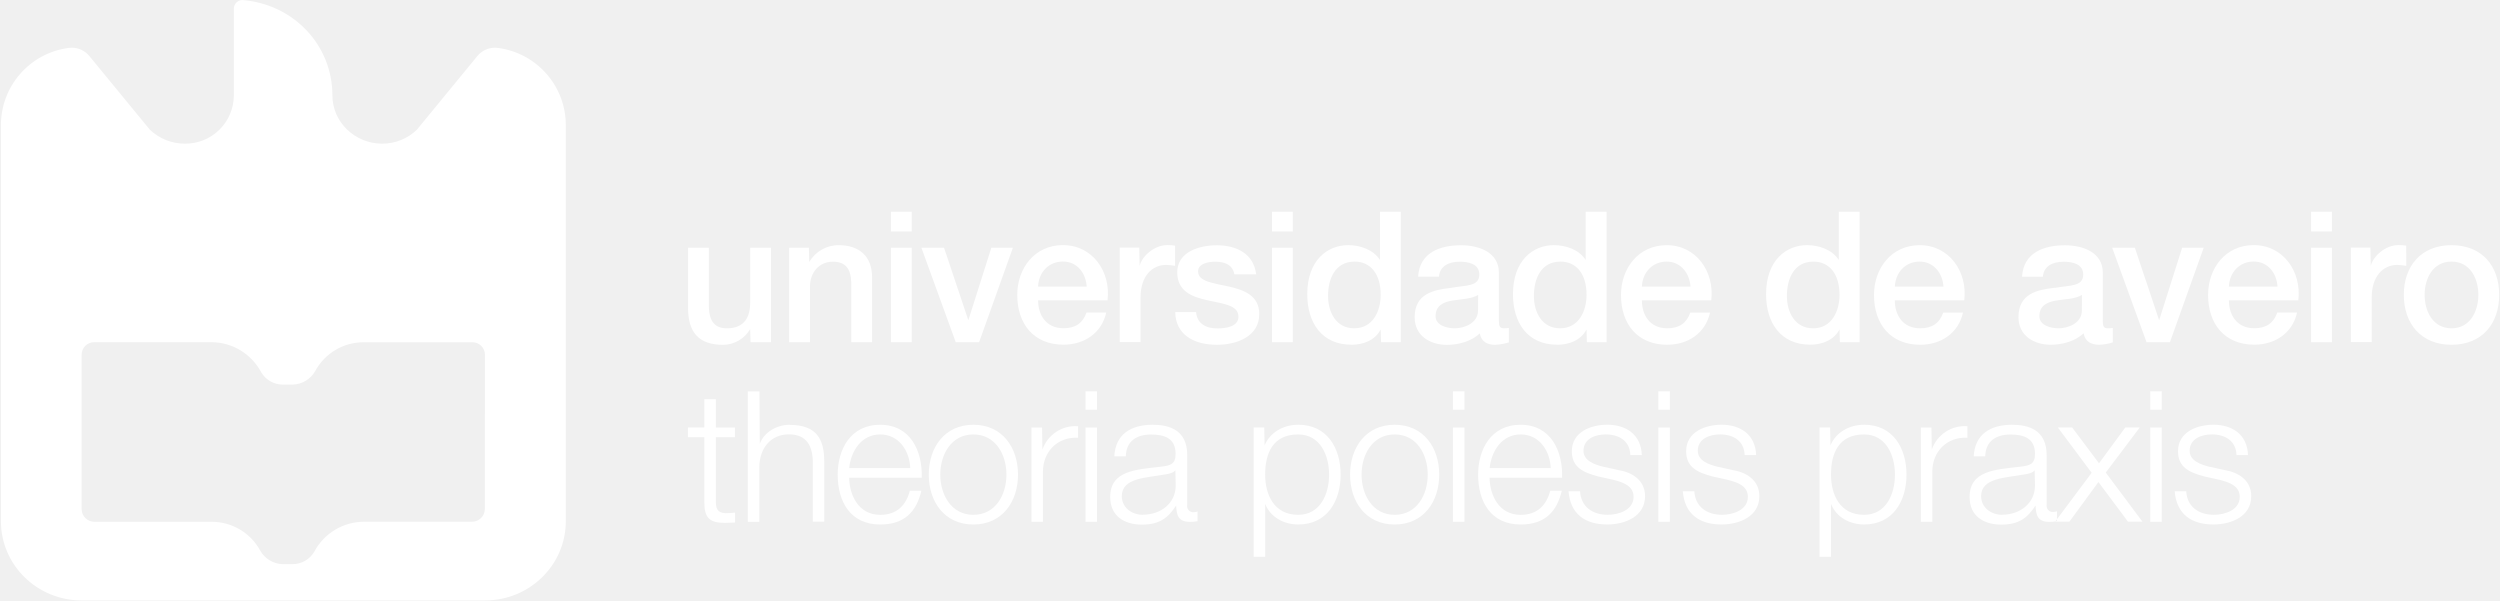
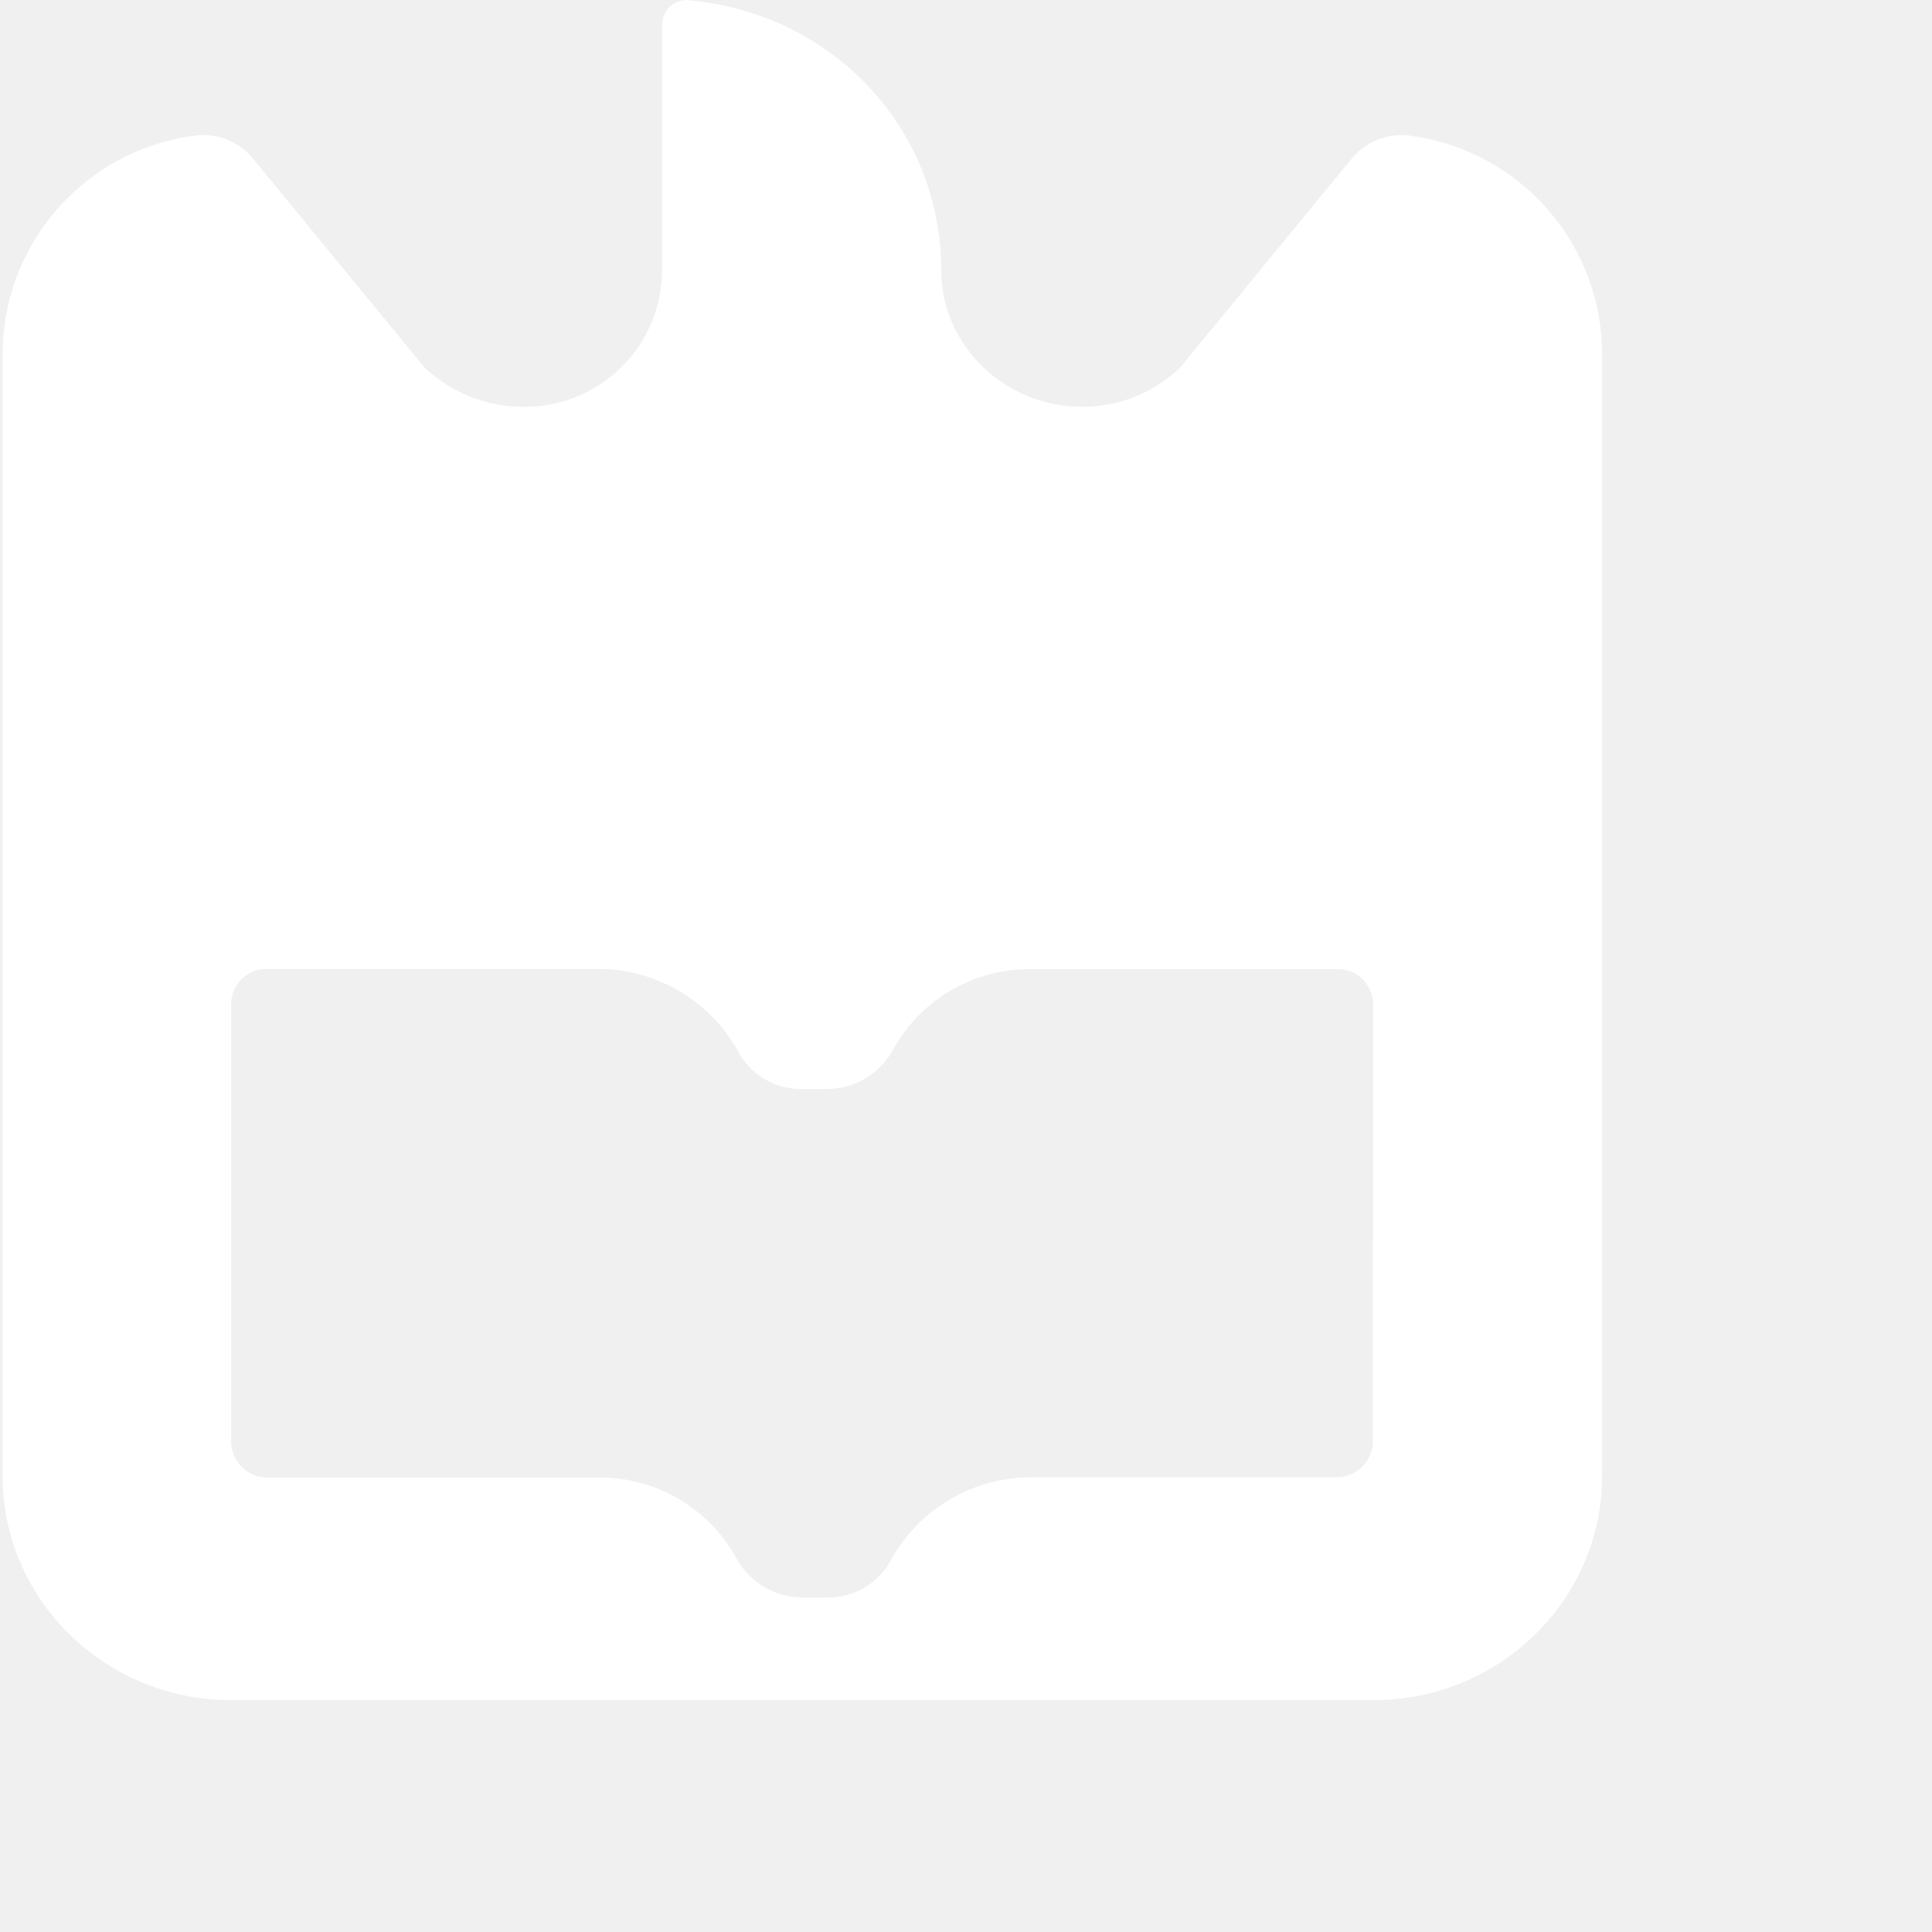
- <svg xmlns="http://www.w3.org/2000/svg" width="916px" height="220px" viewBox="0 0 916 220" version="1.1">
+ <svg xmlns="http://www.w3.org/2000/svg" width="200px" height="200px" viewBox="0 0 250 250" version="1.1">
  <defs />
  <g id="Page-1" stroke="none" stroke-width="1" fill="none" fill-rule="evenodd">
    <g id="logo" fill-rule="nonzero" fill="#FFFFFF">
      <path d="M177.65,186.58 C177.59,189.151 175.471,191.194 172.9,191.16 L133.32,191.16 C125.698,191.204 118.715,195.429 115.14,202.16 C113.474,204.993 110.427,206.726 107.14,206.71 L103.7,206.71 C100.216,206.653 97.024,204.749 95.32,201.71 C91.78,195.199 84.951,191.158 77.54,191.19 L34.66,191.19 C32.089,191.224 29.97,189.181 29.91,186.61 L29.91,130.11 C29.87,128.887 30.321,127.698 31.162,126.809 C32.004,125.921 33.166,125.406 34.39,125.38 L77.51,125.38 C85.133,125.419 92.118,129.645 95.69,136.38 C97.357,139.21 100.405,140.94 103.69,140.92 L107.13,140.92 C110.616,140.87 113.81,138.964 115.51,135.92 C119.051,129.411 125.88,125.371 133.29,125.4 L173.08,125.4 C174.3,125.389 175.473,125.868 176.337,126.728 C177.202,127.589 177.685,128.76 177.68,129.98 L177.65,186.58 Z M182.65,17.58 C182.223,17.517 181.792,17.484 181.36,17.48 C178.824,17.478 176.424,18.63 174.84,20.61 L152.73,47.54 C149.32,50.826 144.765,52.655 140.03,52.64 C130.03,52.64 121.79,44.72 121.79,34.95 C121.79,16.39 107.4,1.51 88.86,0.02 C88.019,0.009 87.208,0.337 86.61,0.929 C86.012,1.521 85.677,2.329 85.68,3.17 L85.68,25.79 L85.68,34.95 C85.664,39.675 83.765,44.199 80.403,47.519 C77.042,50.84 72.495,52.683 67.77,52.64 C62.99,52.656 58.388,50.83 54.92,47.54 L32.8,20.61 C31.218,18.627 28.817,17.475 26.28,17.48 C25.852,17.484 25.424,17.518 25,17.58 C10.731,19.537 0.156,31.819 0.34,46.22 L0.34,191 C0.34,207 13.59,220 29.92,220 L177.72,220 C194.06,220 207.31,207 207.31,191 L207.31,46.23 C207.49,31.83 196.917,19.551 182.65,17.59 L182.65,17.58 Z" id="Shape" />
-       <path d="M262.29,146.26 L258.07,146.26 L258.07,156.63 L252.07,156.63 L252.07,160.18 L258.07,160.18 L258.07,183.81 C258,189.7 259.94,191.58 265.57,191.58 C266.84,191.58 268.04,191.45 269.32,191.45 L269.32,187.83 C268.118,187.963 266.909,188.03 265.7,188.03 C262.7,187.83 262.29,186.22 262.29,183.48 L262.29,160.19 L269.29,160.19 L269.29,156.64 L262.29,156.64 L262.29,146.26 Z" id="Shape" />
-       <path d="M275,125.37 L282.5,125.37 L282.5,90.76 L274.87,90.76 L274.87,110.85 C274.87,116.21 272.73,120.29 266.36,120.29 C262.22,120.29 259.73,118.09 259.73,111.99 L259.73,90.76 L252.1,90.76 L252.1,112.76 C252.1,121.76 255.98,126.35 265.02,126.35 C269.081,126.28 272.811,124.096 274.86,120.59 L275,125.37 Z" id="Shape" />
-       <path d="M707.81,164.74 L707.68,156.64 L703.8,156.64 L703.8,191.18 L708,191.18 L708,172.77 C708,165.61 713.22,159.99 720.86,160.39 L720.86,156.17 C715.066,155.722 709.701,159.245 707.81,164.74" id="Shape" />
-       <path d="M289.39,155.63 C284.51,155.63 279.88,158.44 278.39,162.63 L278.26,143.42 L274,143.42 L274,191.21 L278.21,191.21 L278.21,171 C278.34,164.24 282.36,159.15 289.05,159.15 C295.74,159.15 297.82,163.64 297.82,169.59 L297.82,191.14 L302,191.14 L302,169 C302,160.77 299.06,155.68 289.35,155.68" id="Shape" />
-       <rect id="Rectangle-path" x="326.43" y="90.77" width="7.63" height="34.61" />
-       <path d="M816.67,105 C816.87,99.85 820.48,95.83 825.77,95.83 C831.06,95.83 834.21,100.18 834.47,105 L816.67,105 Z M825.77,89.8 C815.47,89.8 809.04,98.24 809.04,108.08 C809.04,118.72 815.13,126.29 825.98,126.29 C833.54,126.29 839.98,122.07 841.64,114.51 L834.4,114.51 C833.06,118.33 830.4,120.27 825.97,120.27 C819.61,120.27 816.67,115.45 816.67,110.03 L842.1,110.03 C843.37,99.65 836.67,89.81 825.76,89.81 L825.77,89.8 Z" id="Shape" />
-       <path d="M311.9,103.62 L311.9,125.38 L319.53,125.38 L319.53,101.61 C319.53,93.84 314.77,89.83 307.28,89.83 C302.845,89.813 298.738,92.165 296.51,96 L296.38,90.78 L289.15,90.78 L289.15,125.39 L296.78,125.39 L296.78,105 C296.78,99.91 300.06,95.89 305.15,95.89 C309.63,95.89 311.78,98.24 311.91,103.66" id="Shape" />
-       <path d="M356.64,188.63 C348.54,188.63 344.52,181.27 344.52,173.91 C344.52,166.55 348.52,159.18 356.64,159.18 C364.76,159.18 368.76,166.54 368.76,173.91 C368.76,181.28 364.76,188.63 356.64,188.63 M356.64,155.63 C346.06,155.63 340.3,164 340.3,173.91 C340.3,183.82 346.06,192.18 356.64,192.18 C367.22,192.18 373,183.81 373,173.91 C373,164.01 367.25,155.63 356.67,155.63" id="Shape" />
-       <rect id="Rectangle-path" x="846.78" y="90.77" width="7.63" height="34.61" />
-       <path d="M381.94,164.74 L381.81,156.64 L377.93,156.64 L377.93,191.18 L382.14,191.18 L382.14,172.77 C382.14,165.61 387.36,159.99 395,160.39 L395,156.17 C389.206,155.722 383.841,159.245 381.95,164.74" id="Shape" />
-       <path d="M322.51,159.18 C329.34,159.18 333.29,165.18 333.51,171.5 L311.14,171.5 C311.81,165.21 315.62,159.18 322.52,159.18 M322.52,155.63 C311.52,155.63 306.93,164.8 306.93,173.91 C306.93,183.75 311.55,192.18 322.52,192.18 C331.22,192.18 335.78,187.63 337.59,179.8 L333.37,179.8 C332.03,185.02 328.68,188.64 322.52,188.64 C314.42,188.64 311.21,181.21 311.14,175.05 L337.72,175.05 C338.05,165.34 333.63,155.64 322.52,155.64" id="Shape" />
-       <path d="M610.69,95.85 C615.84,95.85 619.13,100.2 619.39,105.02 L601.59,105.02 C601.79,99.86 605.4,95.85 610.69,95.85 M610.89,126.31 C618.45,126.31 624.89,122.09 626.55,114.53 L619.32,114.53 C617.98,118.35 615.32,120.29 610.89,120.29 C604.53,120.29 601.59,115.47 601.59,110.05 L627,110.05 C628.27,99.67 621.57,89.83 610.66,89.83 C600.36,89.83 593.93,98.27 593.93,108.11 C593.93,118.75 600.02,126.32 610.87,126.32" id="Shape" />
-       <path d="M881.64,90 C880.687,89.854 879.724,89.787 878.76,89.8 C874.07,89.8 869.53,93.8 868.65,97.43 L868.52,90.73 L861.36,90.73 L861.36,125.34 L869,125.34 L869,108.91 C869,101.27 873.15,97.06 878.37,97.06 C879.469,97.107 880.565,97.22 881.65,97.4 L881.64,90 Z" id="Shape" />
-       <path d="M571.74,95.85 C577.63,95.85 581.31,100.4 581.31,108.04 C581.31,114.04 578.43,120.29 571.6,120.29 C564.97,120.29 562.02,114.4 562.02,108.44 C562.02,102.22 564.56,95.86 571.73,95.86 M570.59,126.32 C574.94,126.32 579.29,124.64 581.3,120.7 L581.43,125.38 L588.66,125.38 L588.66,77.58 L581,77.58 L581,95.25 C578.52,91.43 573.71,89.82 569.35,89.82 C561.79,89.82 554.35,95.31 554.35,107.82 C554.35,118.2 559.64,126.3 570.55,126.3" id="Shape" />
-       <path d="M762.8,113.73 C762.8,118.54 757.58,120.29 754.23,120.29 C751.55,120.29 747.23,119.29 747.23,115.87 C747.23,111.87 750.23,110.65 753.46,110.11 C756.69,109.57 760.46,109.57 762.83,108.04 L762.8,113.73 Z M752.89,105.43 C746.46,106.16 739.57,107.57 739.57,116.21 C739.57,122.97 745.19,126.32 751.42,126.32 C755.51,126.32 760.42,125.04 763.42,122.1 C764.03,125.25 766.23,126.32 769.31,126.32 C770.947,126.237 772.567,125.945 774.13,125.45 L774.13,120.16 C773.512,120.259 772.886,120.302 772.26,120.29 C770.86,120.29 770.46,119.56 770.46,117.68 L770.46,99.87 C770.46,92.58 763.36,89.87 756.6,89.87 C748.97,89.87 741.4,92.48 740.87,101.39 L748.5,101.39 C748.84,97.64 751.85,95.9 756.13,95.9 C759.21,95.9 763.29,96.64 763.29,100.59 C763.29,105.07 758.41,104.47 752.92,105.48 L752.89,105.43 Z" id="Shape" />
-       <path d="M898.23,120.29 C891.41,120.29 888.39,114.06 888.39,108.04 C888.39,102.02 891.39,95.85 898.23,95.85 C905.07,95.85 908.07,102.07 908.07,108.04 C908.07,114.01 905.07,120.29 898.23,120.29 M898.23,89.83 C887.12,89.83 880.76,97.46 880.76,108.04 C880.76,118.62 887.12,126.32 898.23,126.32 C909.34,126.32 915.7,118.69 915.7,108.04 C915.7,97.39 909.34,89.83 898.23,89.83" id="Shape" />
-       <rect id="Rectangle-path" x="326.43" y="77.58" width="7.63" height="7.23" />
-       <path d="M417.9,108.91 C417.9,101.27 422.05,97.06 427.27,97.06 C428.369,97.107 429.465,97.22 430.55,97.4 L430.55,90 C429.597,89.855 428.634,89.788 427.67,89.8 C422.98,89.8 418.43,93.8 417.56,97.43 L417.43,90.73 L410.26,90.73 L410.26,125.34 L417.89,125.34 L417.9,108.91 Z" id="Shape" />
-       <path d="M496.31,95.85 C502.2,95.85 505.88,100.4 505.88,108.04 C505.88,114.04 503,120.29 496.17,120.29 C489.54,120.29 486.6,114.4 486.6,108.44 C486.6,102.22 489.14,95.86 496.31,95.86 M495.18,126.32 C499.53,126.32 503.88,124.64 505.89,120.7 L506.02,125.38 L513.25,125.38 L513.25,77.58 L505.62,77.58 L505.62,95.25 C503.15,91.43 498.33,89.82 493.98,89.82 C486.42,89.82 478.98,95.31 478.98,107.82 C478.98,118.2 484.27,126.3 495.18,126.3" id="Shape" />
-       <polygon id="Shape" points="358.75 125.37 371.13 90.76 363.23 90.76 354.8 117.34 345.89 90.76 337.6 90.76 350.18 125.37" />
-       <rect id="Rectangle-path" x="466.06" y="77.58" width="7.63" height="7.23" />
-       <rect id="Rectangle-path" x="466.06" y="90.77" width="7.63" height="34.61" />
-       <rect id="Rectangle-path" x="846.78" y="77.57" width="7.63" height="7.23" />
-       <path d="M557.18,159.18 C564,159.18 567.96,165.18 568.18,171.5 L545.8,171.5 C546.47,165.21 550.29,159.18 557.18,159.18 M557.18,155.63 C546.18,155.63 541.58,164.8 541.58,173.91 C541.58,183.75 546.2,192.18 557.18,192.18 C565.88,192.18 570.43,187.63 572.24,179.8 L568,179.8 C566.66,185.02 563.32,188.64 557.16,188.64 C549.06,188.64 545.85,181.21 545.78,175.05 L572.35,175.05 C572.69,165.34 568.27,155.64 557.16,155.64" id="Shape" />
-       <rect id="Rectangle-path" x="607.62" y="143.38" width="4.22" height="6.75" />
-       <rect id="Rectangle-path" x="607.62" y="156.64" width="4.22" height="34.54" />
-       <rect id="Rectangle-path" x="532.36" y="156.64" width="4.22" height="34.54" />
-       <polygon id="Shape" points="784 156.63 778.71 156.63 769.07 169.75 759.23 156.63 754 156.63 766.38 173.23 753.68 190.23 753.68 190.88 753.13 190.97 753 191.15 758.22 191.15 768.86 176.62 779.7 191.15 785 191.15 771.55 173.15" />
-       <rect id="Rectangle-path" x="532.36" y="143.38" width="4.22" height="6.75" />
-       <rect id="Rectangle-path" x="397.73" y="156.64" width="4.22" height="34.54" />
-       <path d="M683,188.63 C674,188.63 670.88,181.07 670.88,173.91 C670.88,166.08 673.69,159.18 683,159.18 C691,159.18 694.31,166.74 694.31,173.91 C694.31,181.08 691.03,188.63 683,188.63 M683,155.63 C677.44,155.63 672.63,158.51 670.68,163.19 L670.55,156.63 L666.67,156.63 L666.67,204 L670.89,204 L670.89,184.61 C672.83,189.61 677.89,192.17 683.01,192.17 C693.52,192.17 698.54,183.67 698.54,173.9 C698.54,164.13 693.54,155.62 683.01,155.62" id="Shape" />
-       <path d="M703.38,95.85 C708.54,95.85 711.82,100.2 712.08,105.02 L694.28,105.02 C694.48,99.87 698.09,95.85 703.38,95.85 M719.25,114.53 L712,114.53 C710.66,118.35 708,120.29 703.56,120.29 C697.2,120.29 694.26,115.47 694.26,110.05 L719.7,110.05 C720.98,99.67 714.27,89.83 703.36,89.83 C693.06,89.83 686.63,98.27 686.63,108.11 C686.63,118.75 692.72,126.32 703.57,126.32 C711.13,126.32 717.57,122.1 719.24,114.54" id="Shape" />
-       <path d="M664.29,120.29 C657.66,120.29 654.72,114.4 654.72,108.44 C654.72,102.22 657.26,95.86 664.43,95.86 C670.32,95.86 674,100.41 674,108.05 C674,114.05 671.12,120.3 664.29,120.3 M674,120.7 L674.13,125.39 L681.36,125.39 L681.36,77.58 L673.73,77.58 L673.73,95.25 C671.26,91.43 666.44,89.82 662.09,89.82 C654.52,89.82 647.09,95.31 647.09,107.82 C647.09,118.19 652.38,126.29 663.29,126.29 C667.65,126.29 671.99,124.61 674,120.67" id="Shape" />
-       <path d="M634.86,172.23 L629.23,171 C626.35,170.26 622.07,168.92 622.07,165.17 C622.07,160.69 626.49,159.17 630.24,159.17 C635.06,159.17 639.07,161.52 639.24,166.73 L643.45,166.73 C643.18,159.23 637.69,155.62 630.8,155.62 C624.71,155.62 617.8,158.3 617.8,165.33 C617.8,171.22 621.95,173.1 627.44,174.57 L632.86,175.77 C636.67,176.71 640.42,178.05 640.42,182.06 C640.42,186.88 634.93,188.62 630.98,188.62 C625.36,188.62 621.14,185.67 620.8,179.99 L616.58,179.99 C617.25,188.42 622.74,192.17 630.77,192.17 C637.2,192.17 644.63,189.29 644.63,181.8 C644.63,175.8 639.63,172.97 634.79,172.23" id="Shape" />
-       <path d="M733.58,188.63 C729.63,188.63 725.88,186.02 725.88,181.8 C725.88,175.04 734.78,175.11 741.94,173.8 C743.07,173.6 744.94,173.26 745.49,172.26 L745.62,177.74 C745.69,184.51 740,188.59 733.62,188.59 L733.58,188.63 Z M753.7,187.31 C753.273,187.479 752.819,187.571 752.36,187.58 C751.671,187.658 750.985,187.413 750.502,186.916 C750.019,186.419 749.793,185.726 749.89,185.04 L749.89,166.74 C749.89,157.51 743.26,155.63 737.17,155.63 C729.28,155.63 723.58,159.11 723.17,167.21 L727.39,167.21 C727.52,161.59 731.39,159.21 736.62,159.21 C741.62,159.21 745.62,160.61 745.62,166.31 C745.62,170.12 743.68,170.6 740.2,171 C731.1,172.07 721.66,172.4 721.66,182.11 C721.66,189.11 726.88,192.22 733.24,192.22 C739.87,192.22 742.88,189.68 745.83,185.22 C745.96,188.84 746.63,191.22 750.91,191.22 C751.647,191.227 752.384,191.166 753.11,191.04 L753.66,190.31 L753.7,187.31 Z" id="Shape" />
-       <path d="M593,172.23 L587.35,171 C584.47,170.26 580.19,168.92 580.19,165.17 C580.19,160.69 584.6,159.17 588.35,159.17 C593.17,159.17 597.19,161.52 597.35,166.73 L601.56,166.73 C601.29,159.23 595.81,155.62 588.92,155.62 C582.82,155.62 575.92,158.3 575.92,165.33 C575.92,171.22 580.07,173.1 585.56,174.57 L590.98,175.77 C594.79,176.71 598.54,178.05 598.54,182.06 C598.54,186.88 593.05,188.62 589.1,188.62 C583.48,188.62 579.26,185.67 578.93,179.99 L574.71,179.99 C575.38,188.42 580.87,192.17 588.9,192.17 C595.32,192.17 602.75,189.29 602.75,181.8 C602.75,175.8 597.75,172.97 592.91,172.23" id="Shape" />
-       <path d="M815.08,172.23 L809.45,171 C806.57,170.26 802.29,168.92 802.29,165.17 C802.29,160.69 806.7,159.17 810.45,159.17 C815.27,159.17 819.29,161.52 819.45,166.73 L823.67,166.73 C823.4,159.23 817.91,155.62 811.02,155.62 C804.93,155.62 798.02,158.3 798.02,165.33 C798.02,171.22 802.17,173.1 807.66,174.57 L813.08,175.77 C816.89,176.71 820.64,178.05 820.64,182.06 C820.64,186.88 815.16,188.62 811.2,188.62 C805.58,188.62 801.36,185.67 801.03,179.99 L796.81,179.99 C797.48,188.42 802.96,192.17 811,192.17 C817.43,192.17 824.86,189.29 824.86,181.8 C824.86,175.8 819.86,172.97 815.02,172.23" id="Shape" />
-       <path d="M418.73,188.63 C414.73,188.63 411.03,186.02 411.03,181.8 C411.03,175.04 419.93,175.11 427.1,173.8 C428.24,173.6 430.1,173.26 430.65,172.26 L430.78,177.74 C430.85,184.51 425.16,188.59 418.78,188.59 M435,185.08 L435,166.74 C435,157.51 428.37,155.63 422.28,155.63 C414.38,155.63 408.69,159.11 408.28,167.21 L412.5,167.21 C412.63,161.59 416.5,159.21 421.74,159.21 C426.74,159.21 430.74,160.61 430.74,166.31 C430.74,170.12 428.8,170.6 425.32,171 C416.21,172.07 406.78,172.4 406.78,182.11 C406.78,189.11 412,192.22 418.36,192.22 C424.99,192.22 428,189.68 430.95,185.22 C431.08,188.84 431.75,191.22 436.03,191.22 C436.954,191.238 437.877,191.148 438.78,190.95 L438.78,187.4 C438.353,187.569 437.899,187.661 437.44,187.67 C436.751,187.748 436.065,187.503 435.582,187.006 C435.099,186.509 434.873,185.816 434.97,185.13" id="Shape" />
-       <path d="M450.22,105 C444.6,103.72 438.97,103.19 438.97,99.44 C438.97,96.44 443.06,95.89 445.26,95.89 C448.61,95.89 451.62,96.89 452.26,100.51 L460.26,100.51 C459.32,92.81 452.9,89.87 445.8,89.87 C439.51,89.87 431.34,92.22 431.34,99.78 C431.34,106.78 436.83,108.78 442.45,110.03 C448.07,111.28 453.56,111.76 453.76,115.78 C453.96,119.8 448.95,120.33 446.06,120.33 C441.98,120.33 438.63,118.72 438.23,114.33 L430.6,114.33 C430.73,122.49 437.23,126.33 445.93,126.33 C453.09,126.33 461.39,123.33 461.39,115.08 C461.39,108.25 455.77,106.25 450.21,104.97" id="Shape" />
-       <path d="M541.55,113.73 C541.55,118.54 536.33,120.29 532.99,120.29 C530.31,120.29 525.99,119.29 525.99,115.87 C525.99,111.87 528.99,110.65 532.22,110.11 C535.45,109.57 539.22,109.57 541.59,108.04 L541.55,113.73 Z M548.05,126.31 C549.684,126.227 551.301,125.935 552.86,125.44 L552.86,120.15 C552.242,120.249 551.616,120.292 550.99,120.28 C549.59,120.28 549.19,119.55 549.19,117.67 L549.19,99.86 C549.19,92.57 542.09,89.86 535.33,89.86 C527.7,89.86 520.13,92.47 519.6,101.38 L527.23,101.38 C527.56,97.63 530.58,95.89 534.86,95.89 C537.94,95.89 542.02,96.63 542.02,100.58 C542.02,105.06 537.14,104.46 531.65,105.47 C525.22,106.2 518.33,107.61 518.33,116.25 C518.33,123.01 523.95,126.36 530.18,126.36 C534.26,126.36 539.18,125.08 542.18,122.14 C542.78,125.29 544.99,126.36 548.07,126.36 L548.05,126.31 Z" id="Shape" />
-       <path d="M380.35,105 C380.55,99.85 384.16,95.83 389.46,95.83 C394.76,95.83 397.89,100.18 398.16,105 L380.35,105 Z M389.46,89.8 C379.15,89.8 372.72,98.24 372.72,108.08 C372.72,118.72 378.81,126.29 389.66,126.29 C397.23,126.29 403.66,122.07 405.33,114.51 L398.1,114.51 C396.76,118.33 394.1,120.27 389.66,120.27 C383.3,120.27 380.36,115.45 380.36,110.03 L405.8,110.03 C407.08,99.65 400.38,89.81 389.47,89.81 L389.46,89.8 Z" id="Shape" />
-       <rect id="Rectangle-path" x="397.73" y="143.38" width="4.22" height="6.75" />
-       <path d="M511,188.63 C502.9,188.63 498.88,181.27 498.88,173.91 C498.88,166.55 502.88,159.18 511,159.18 C519.12,159.18 523.12,166.54 523.12,173.91 C523.12,181.28 519.12,188.63 511,188.63 M511,155.63 C500.43,155.63 494.67,164 494.67,173.91 C494.67,183.82 500.43,192.18 511,192.18 C521.57,192.18 527.33,183.81 527.33,173.91 C527.33,164.01 521.58,155.63 511,155.63" id="Shape" />
-       <rect id="Rectangle-path" x="787.85" y="156.64" width="4.22" height="34.54" />
-       <polygon id="Shape" points="799.54 90.76 791.11 117.34 782.21 90.76 773.9 90.76 786.49 125.38 795.06 125.38 807.44 90.76" />
-       <rect id="Rectangle-path" x="787.85" y="143.38" width="4.22" height="6.75" />
-       <path d="M475.67,188.63 C466.67,188.63 463.55,181.07 463.55,173.91 C463.55,166.08 466.36,159.18 475.67,159.18 C483.67,159.18 486.98,166.74 486.98,173.91 C486.98,181.08 483.7,188.63 475.67,188.63 M475.67,155.63 C470.11,155.63 465.3,158.51 463.35,163.19 L463.22,156.63 L459.34,156.63 L459.34,204 L463.56,204 L463.56,184.61 C465.5,189.61 470.56,192.17 475.68,192.17 C486.19,192.17 491.21,183.67 491.21,173.9 C491.21,164.13 486.21,155.62 475.68,155.62" id="Shape" />
    </g>
  </g>
</svg>
